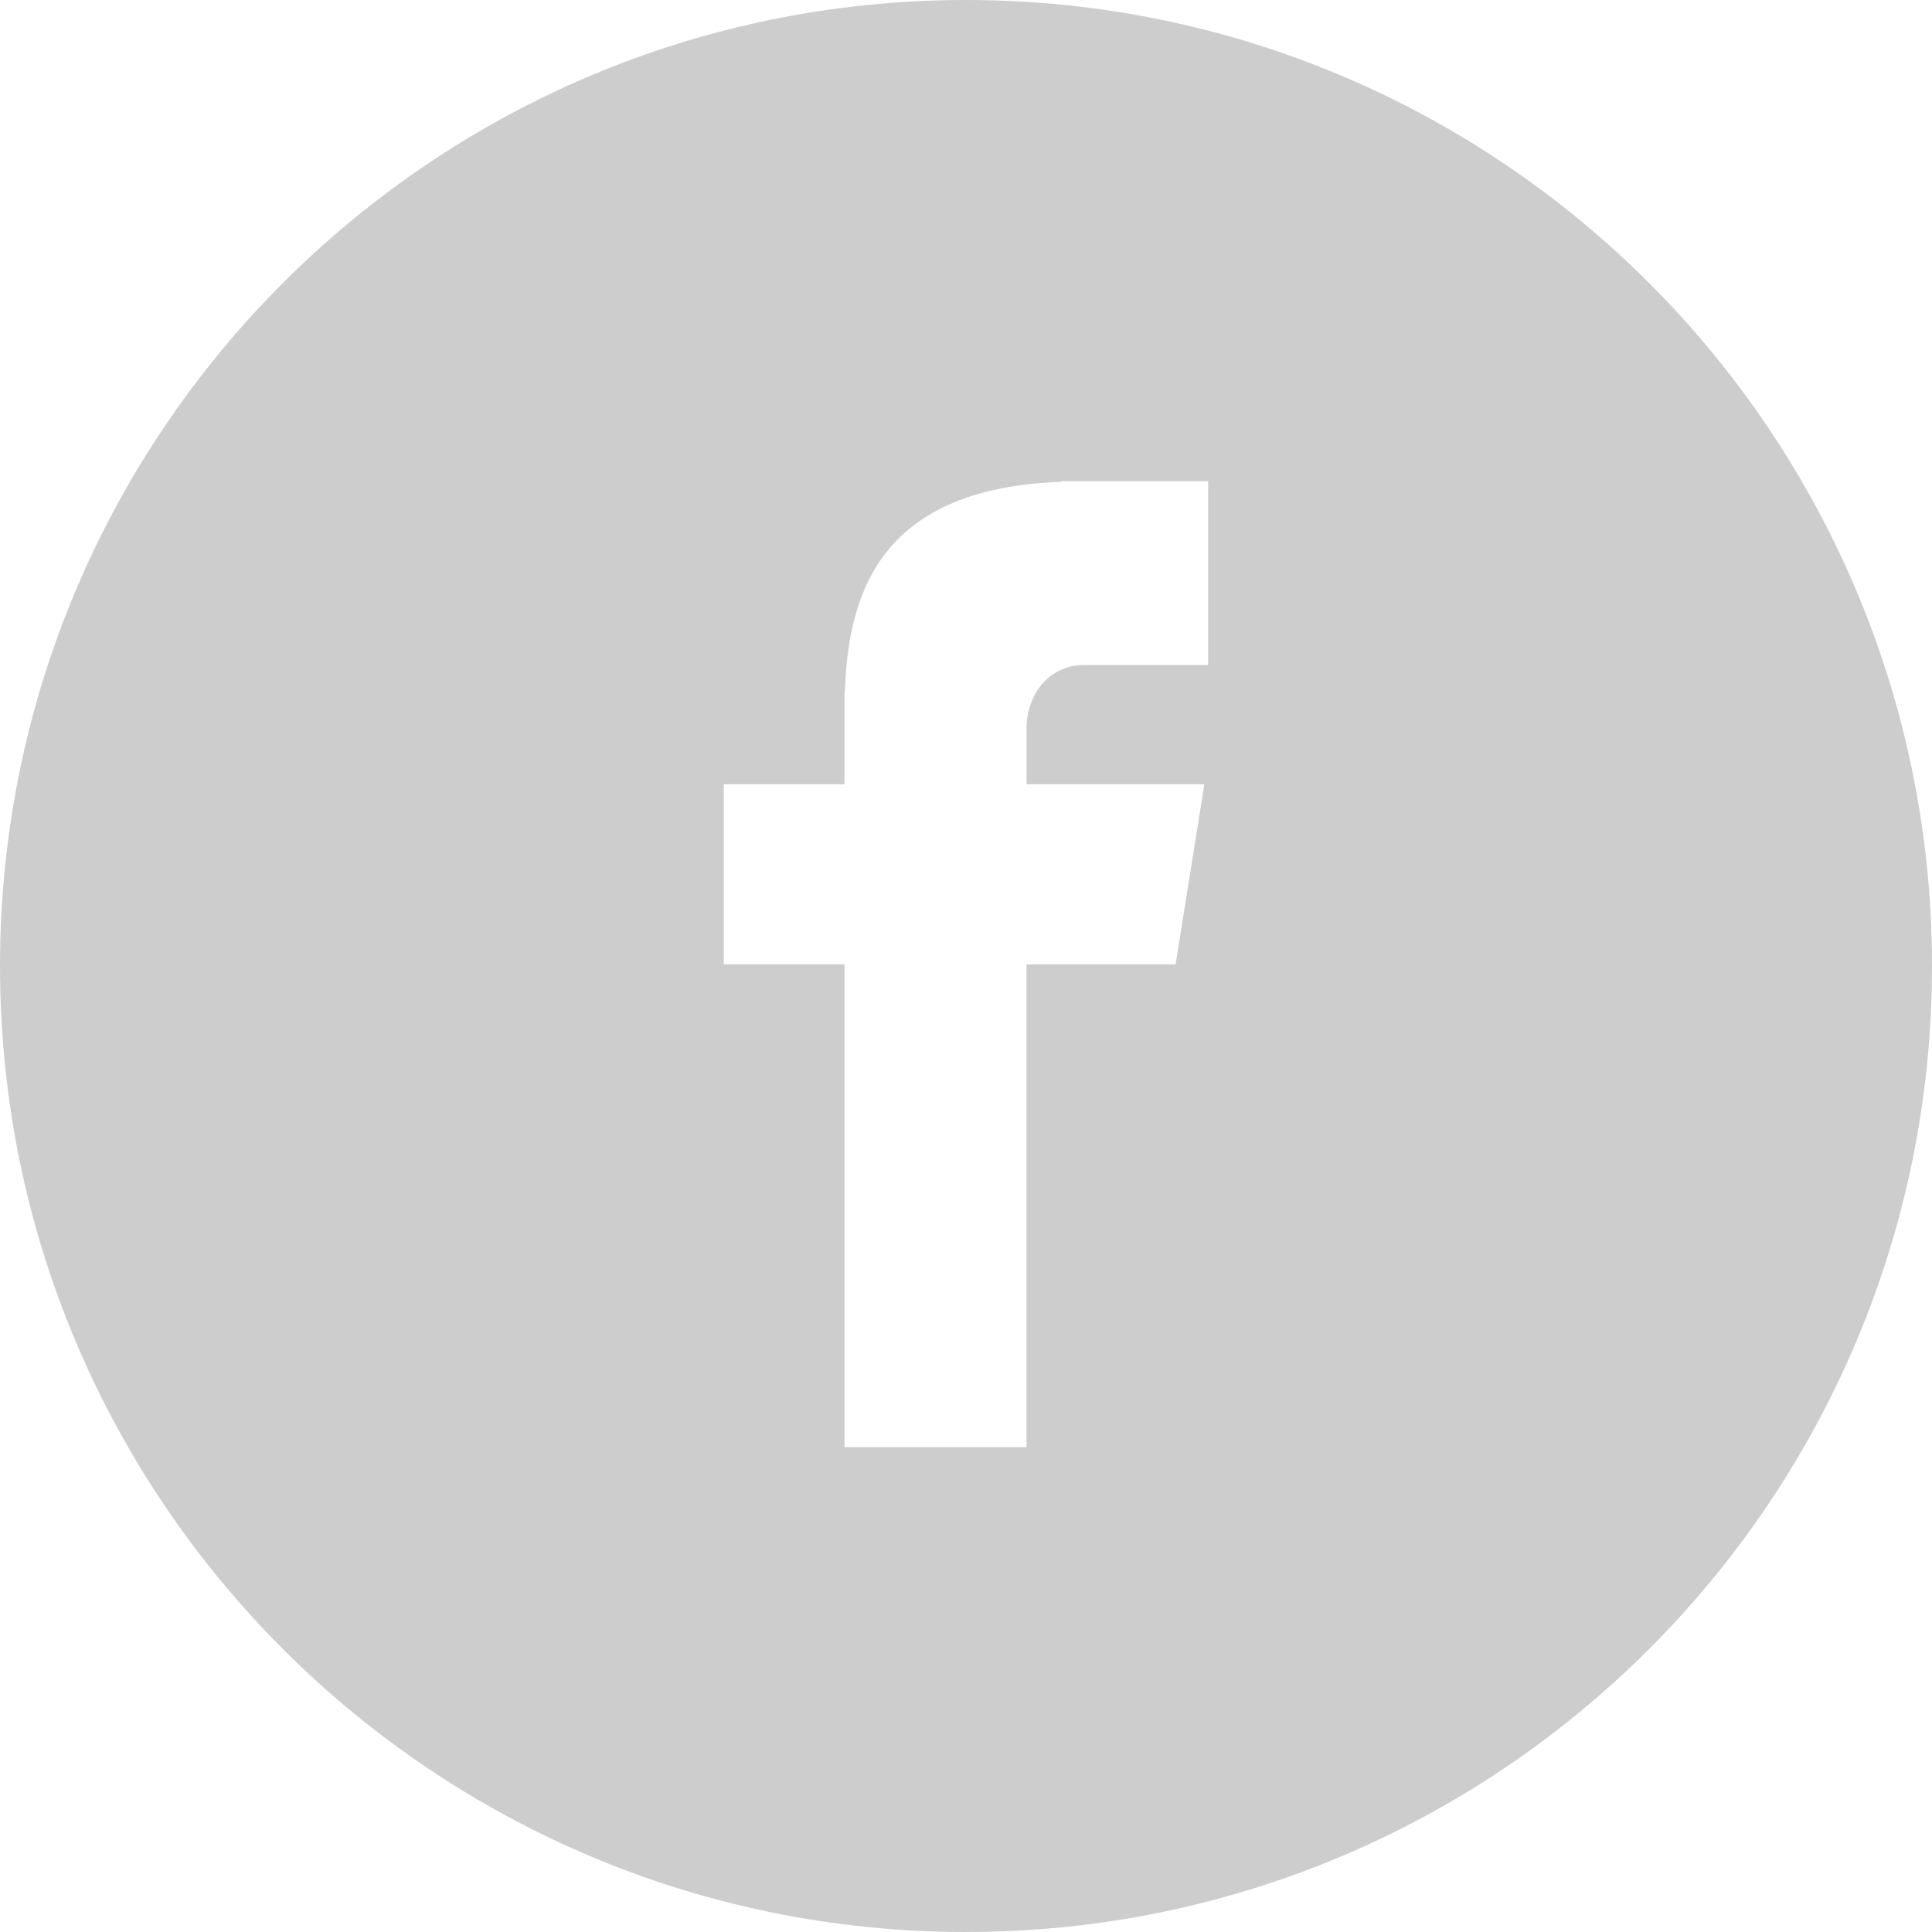
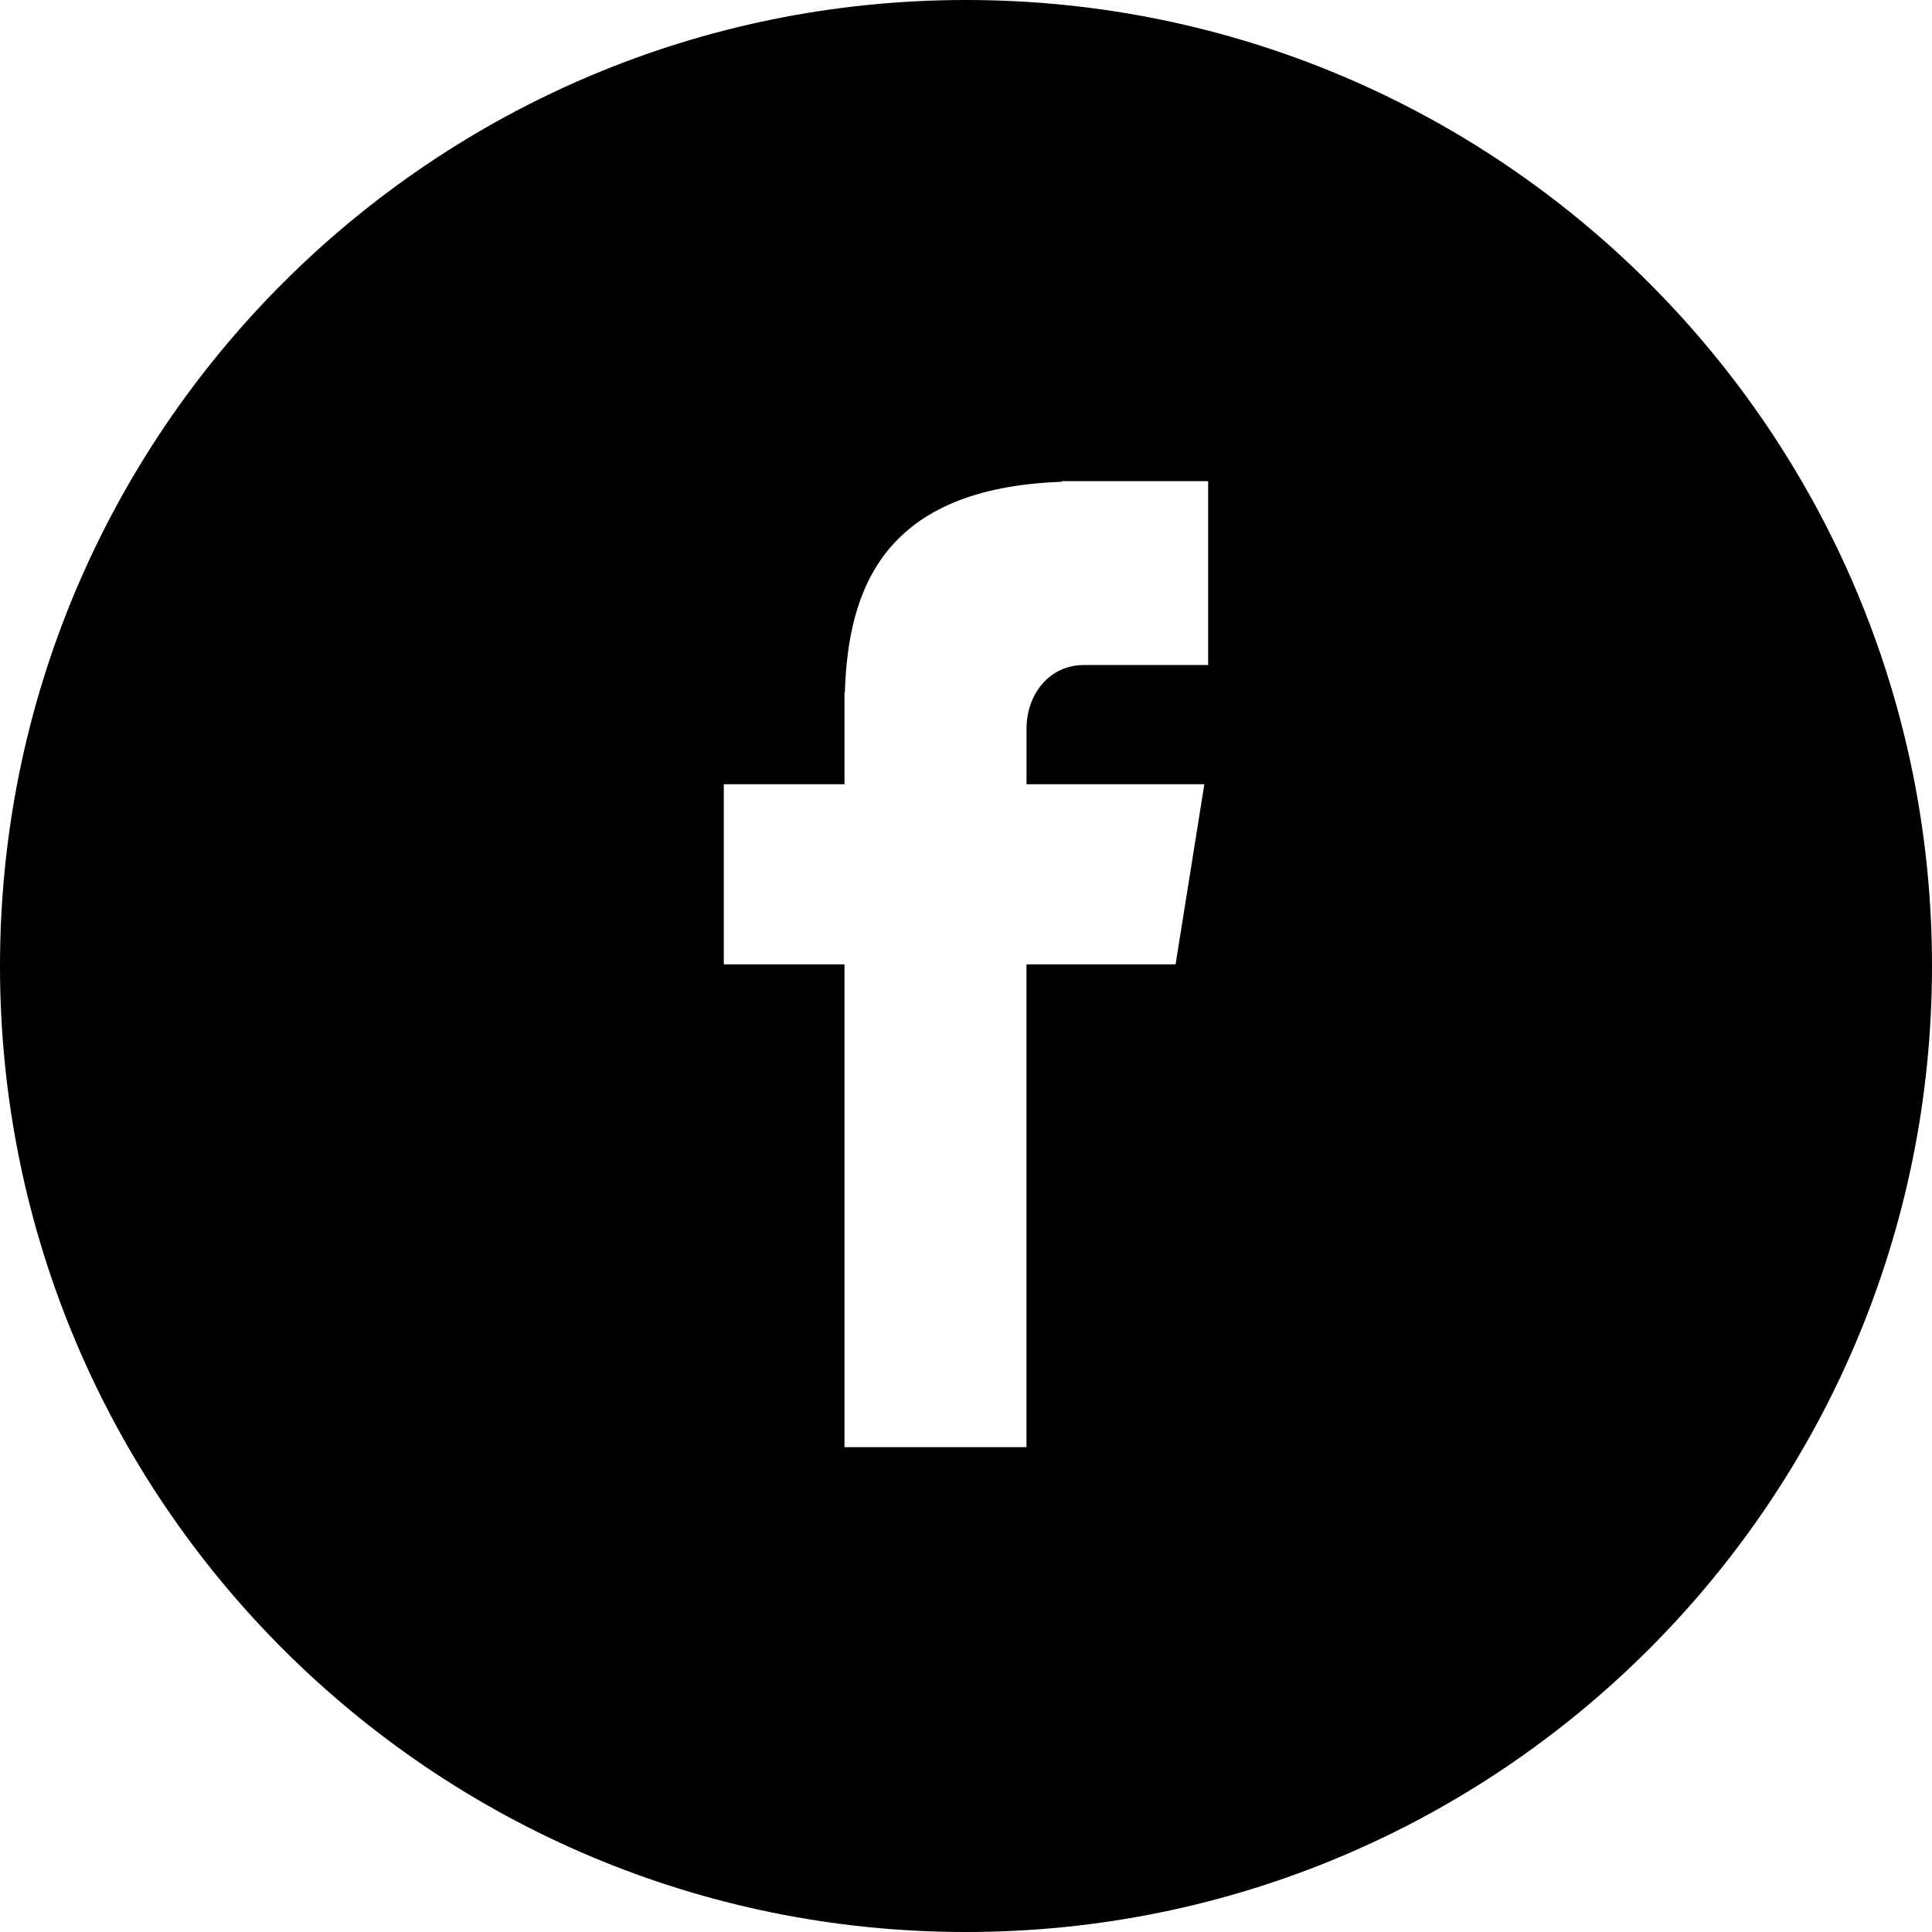
- <svg xmlns="http://www.w3.org/2000/svg" width="27" height="27" viewBox="0 0 27 27" fill="none">
-   <path fill-rule="evenodd" clip-rule="evenodd" d="M27 13.5C27 6.045 20.956 0 13.5 0C6.044 0 0 6.045 0 13.5C0 20.956 6.044 27 13.5 27C20.956 27 27 20.956 27 13.5ZM16.884 9.294H15.144C14.675 9.294 14.346 9.691 14.346 10.185V10.96H16.831L16.429 13.477H14.345V20.224H11.802V13.477H10.115V10.96H11.802V9.677H11.807C11.852 8.214 12.36 6.821 14.838 6.733V6.724H16.884V9.294Z" fill="#CDCDCD" />
+ <svg xmlns="http://www.w3.org/2000/svg" width="27" height="27" viewBox="0 0 27 27">
+   <path fill-rule="evenodd" clip-rule="evenodd" d="M27 13.5C27 6.045 20.956 0 13.5 0C6.044 0 0 6.045 0 13.5C0 20.956 6.044 27 13.5 27C20.956 27 27 20.956 27 13.5ZM16.884 9.294H15.144C14.675 9.294 14.346 9.691 14.346 10.185V10.96H16.831L16.429 13.477H14.345V20.224H11.802V13.477H10.115V10.96H11.802V9.677H11.807C11.852 8.214 12.36 6.821 14.838 6.733V6.724H16.884V9.294Z" />
</svg>
